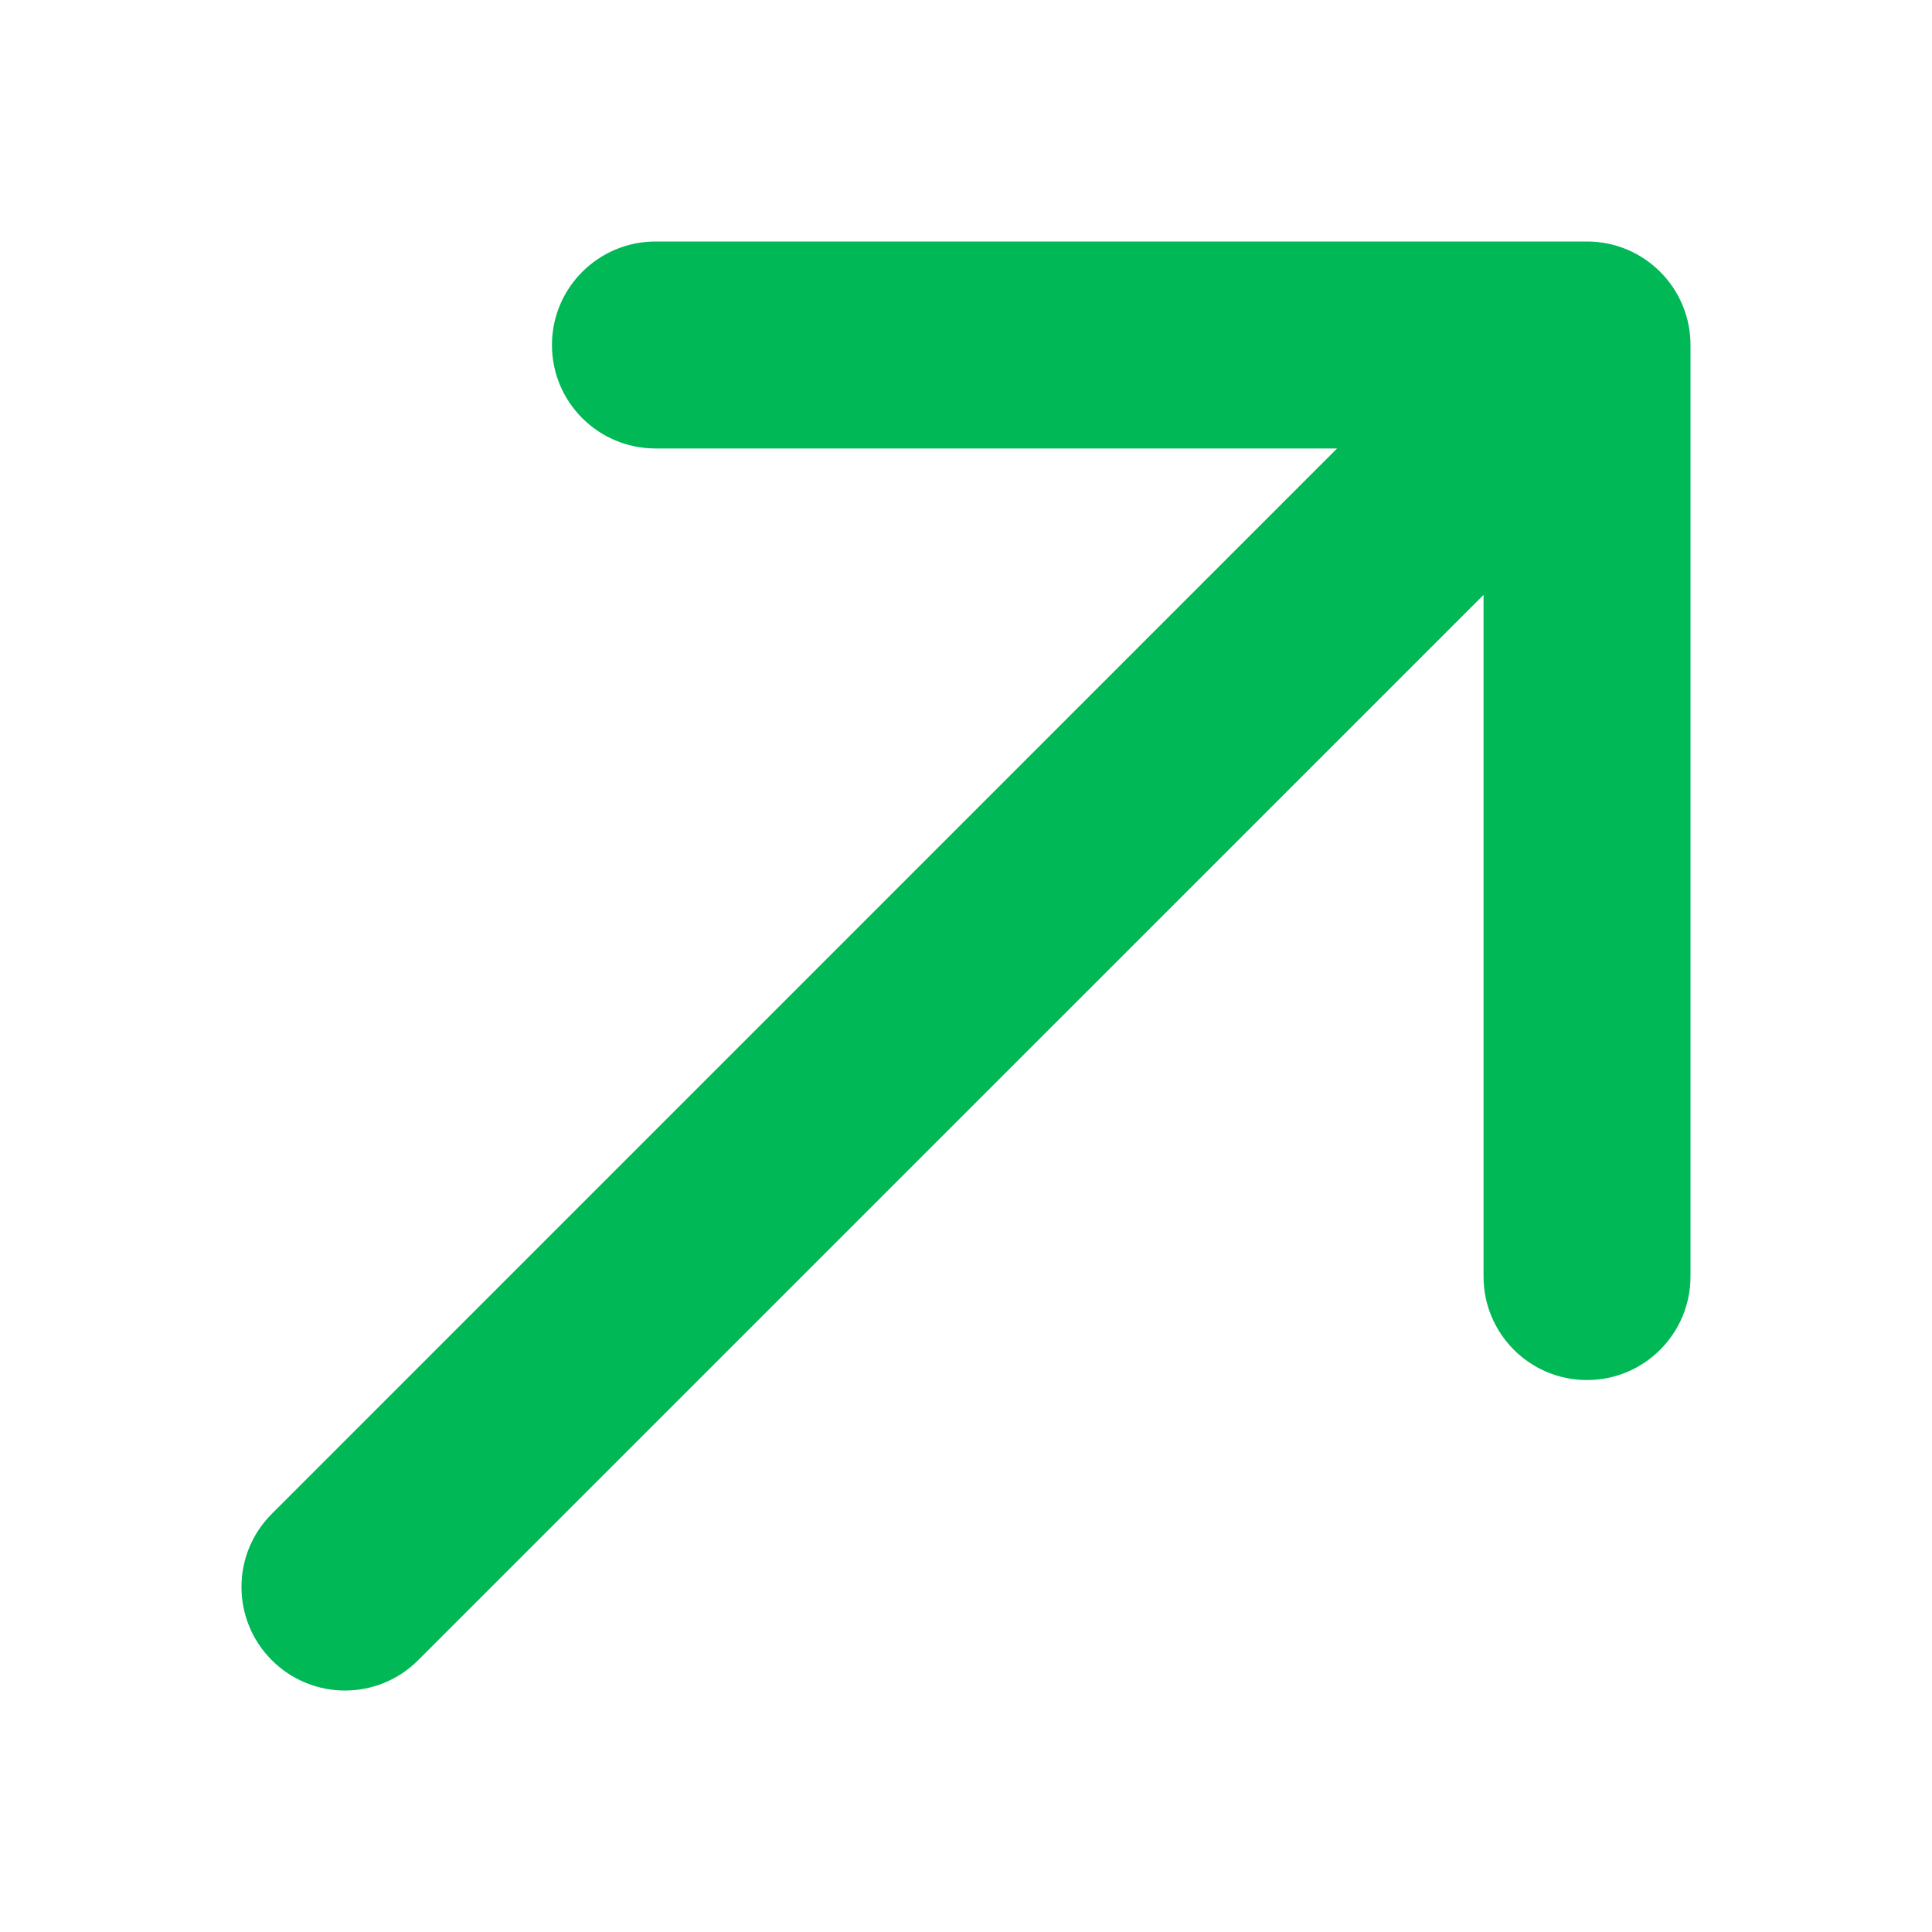
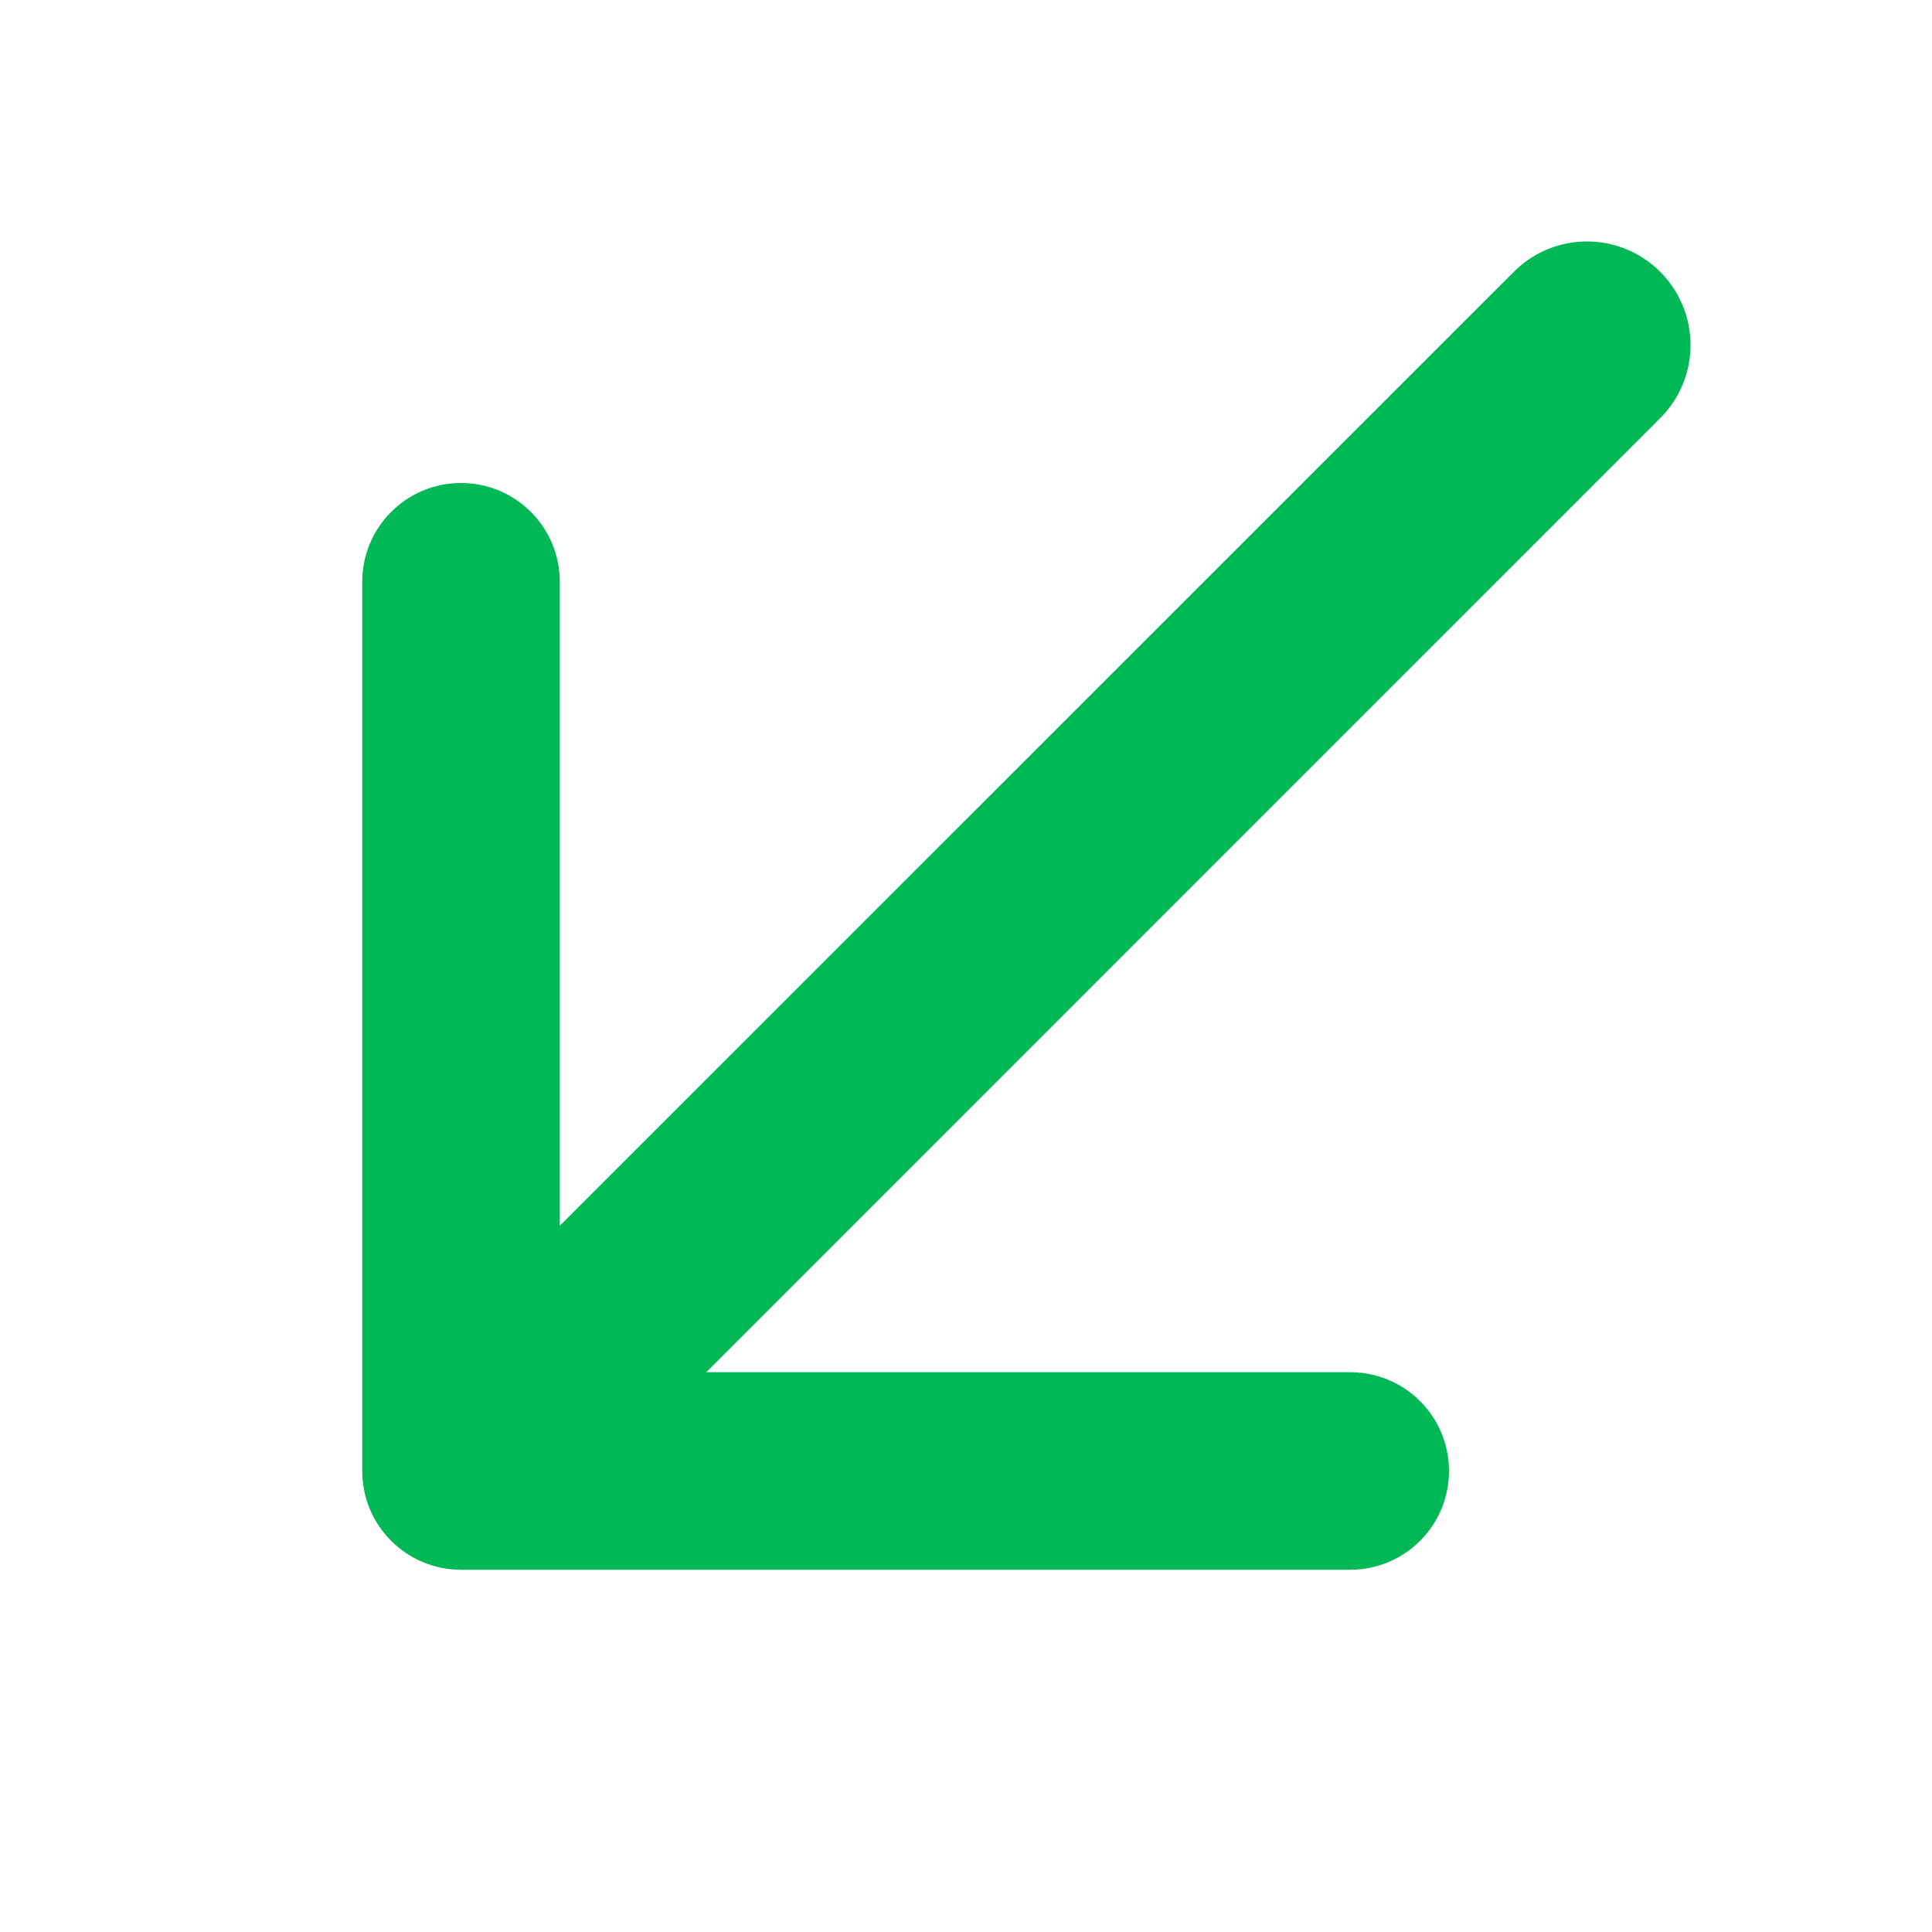
<svg xmlns="http://www.w3.org/2000/svg" width="16" height="16" viewBox="0 0 16 16" fill="none">
-   <path fill-rule="evenodd" clip-rule="evenodd" d="M13.143 11.429C12.669 11.429 12.286 11.045 12.286 10.571V4.927L3.463 13.749C3.128 14.084 2.586 14.084 2.251 13.749C1.916 13.414 1.916 12.871 2.251 12.537L11.073 3.714H5.429C4.955 3.714 4.571 3.331 4.571 2.857C4.571 2.384 4.955 2 5.429 2H13.143C13.616 2 14 2.384 14 2.857V10.571C14 11.045 13.616 11.429 13.143 11.429Z" fill="#00B856" />
+   <path fill-rule="evenodd" clip-rule="evenodd" d="M4.636 10.151L12.537 2.251C12.871 1.916 13.414 1.916 13.749 2.251C14.084 2.586 14.084 3.128 13.749 3.463L5.849 11.364H11.182C11.634 11.364 12 11.73 12 12.182C12 12.634 11.634 13 11.182 13H3.864C3.86 13 3.855 13 3.85 13H3.818C3.366 13 3 12.634 3 12.182V12.143V4.818C3 4.366 3.366 4 3.818 4C4.27 4 4.636 4.366 4.636 4.818V10.151Z" fill="#00B856" />
</svg>
